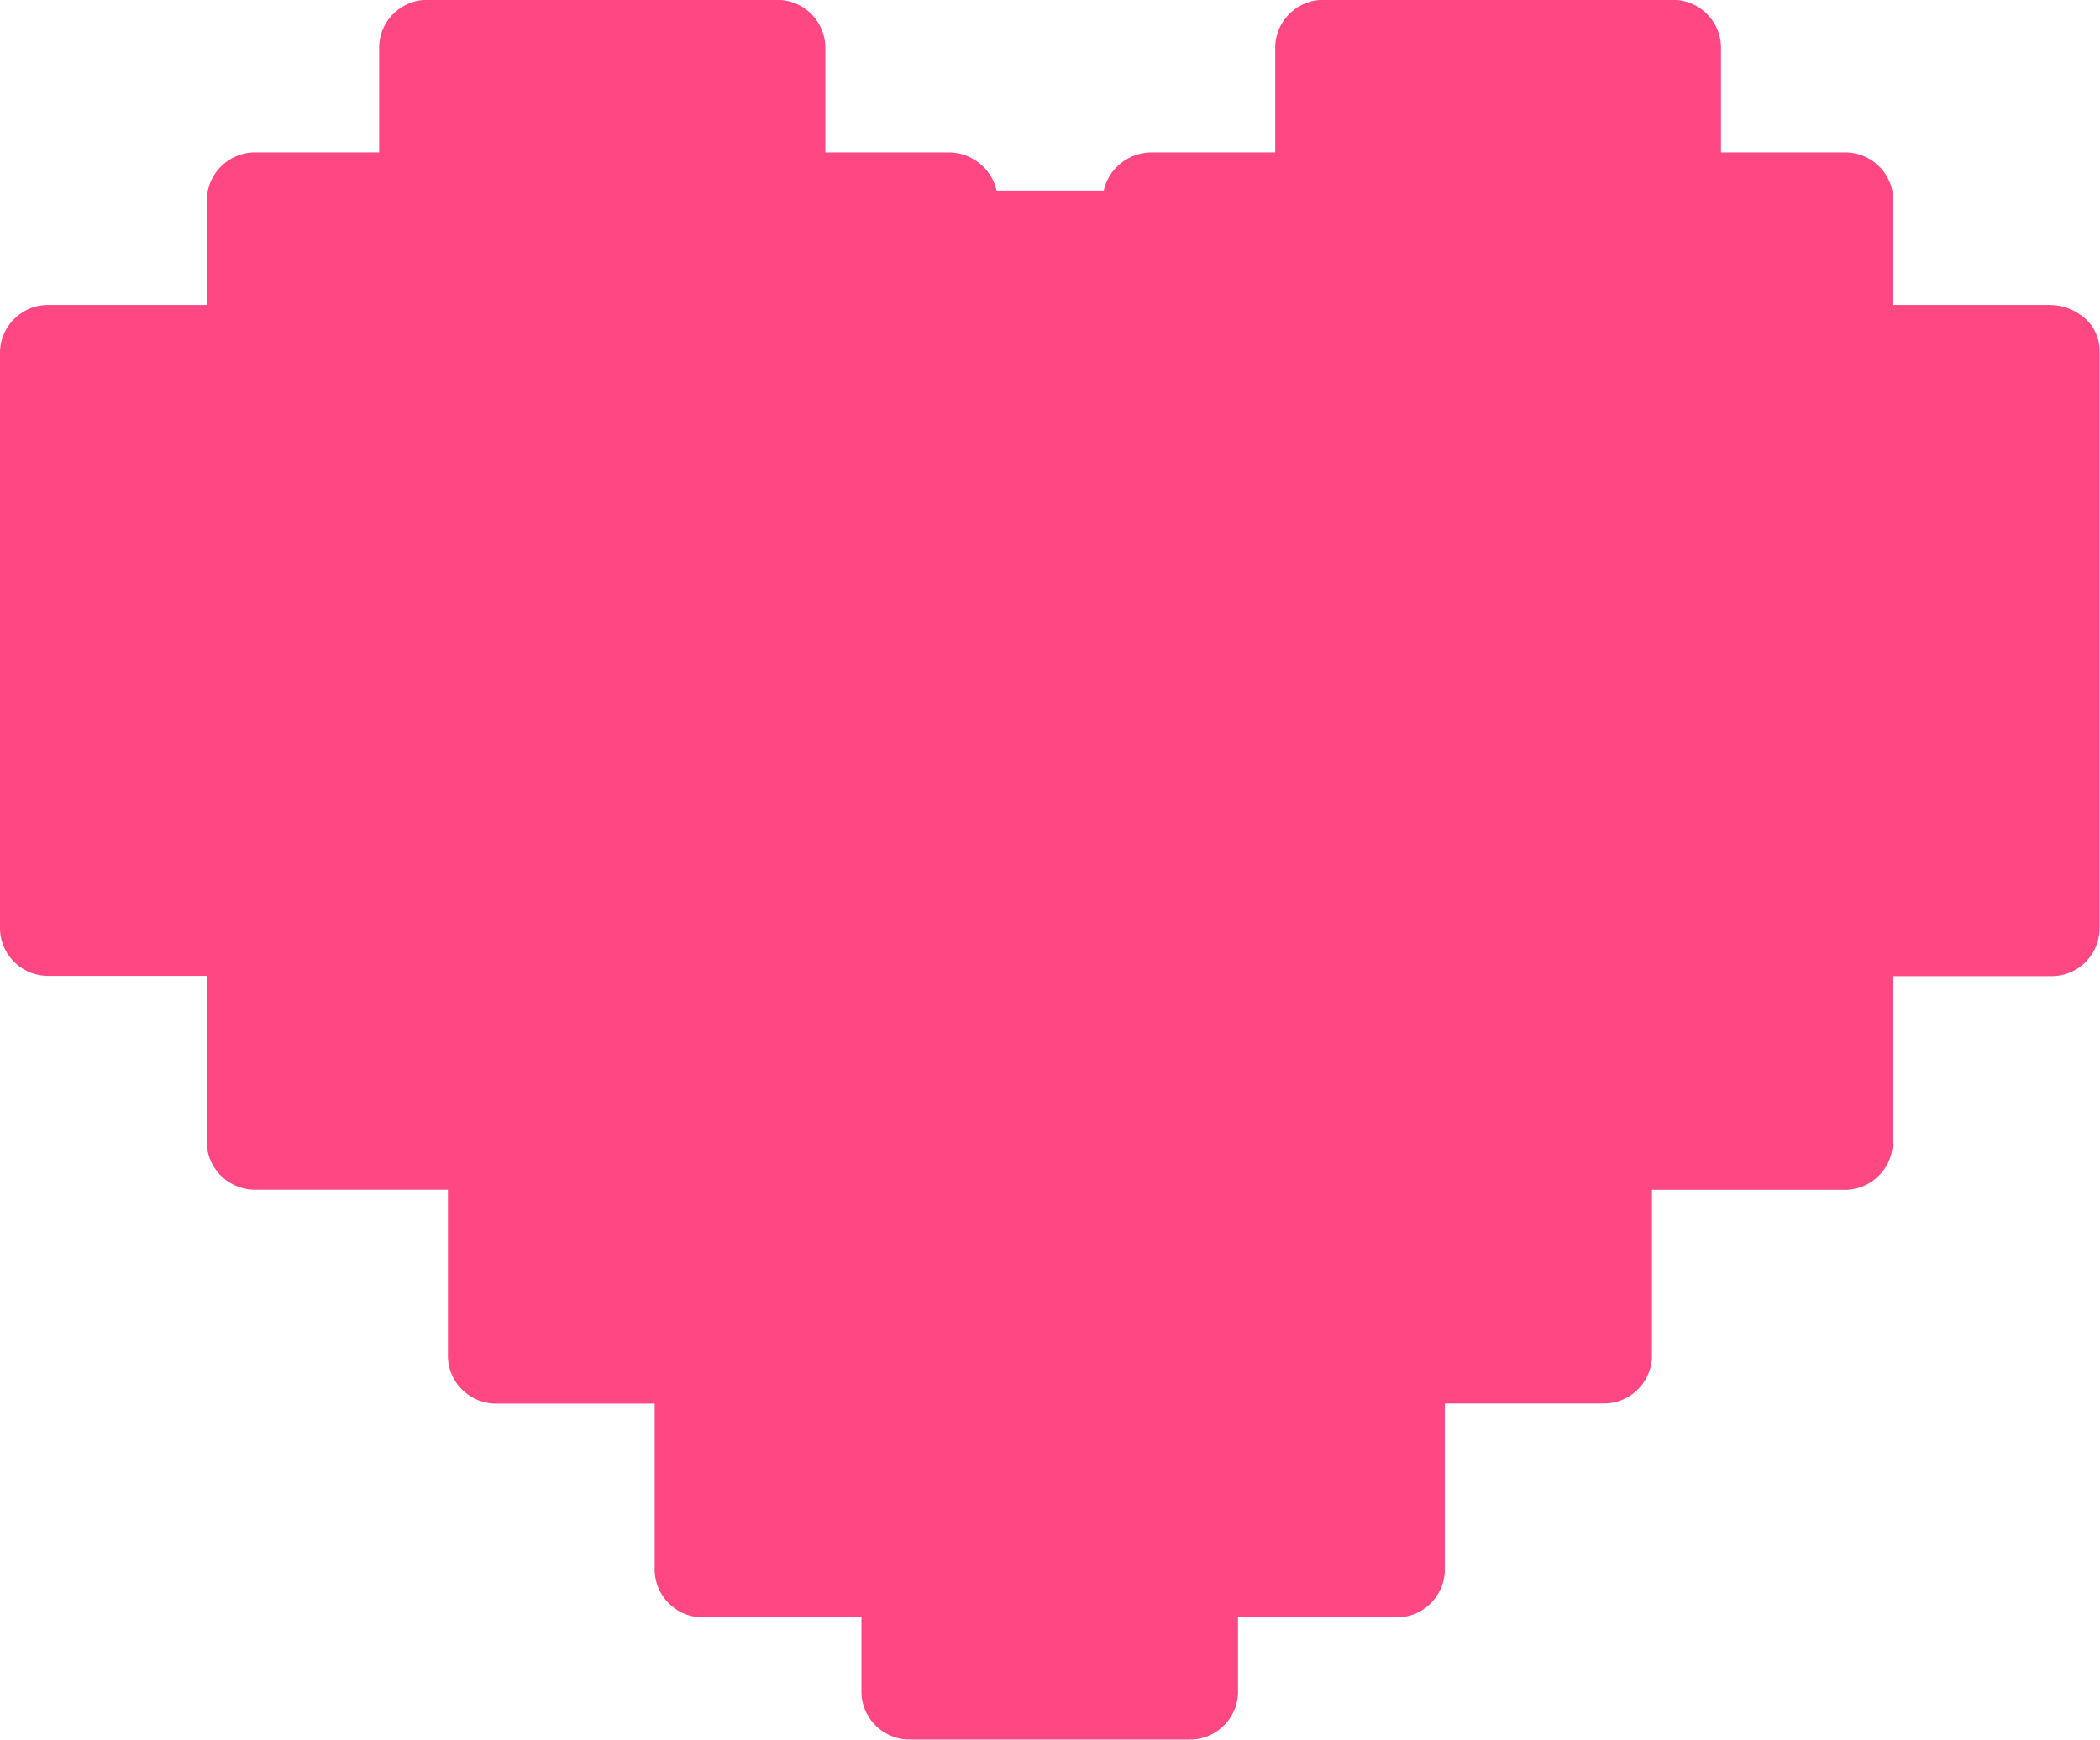
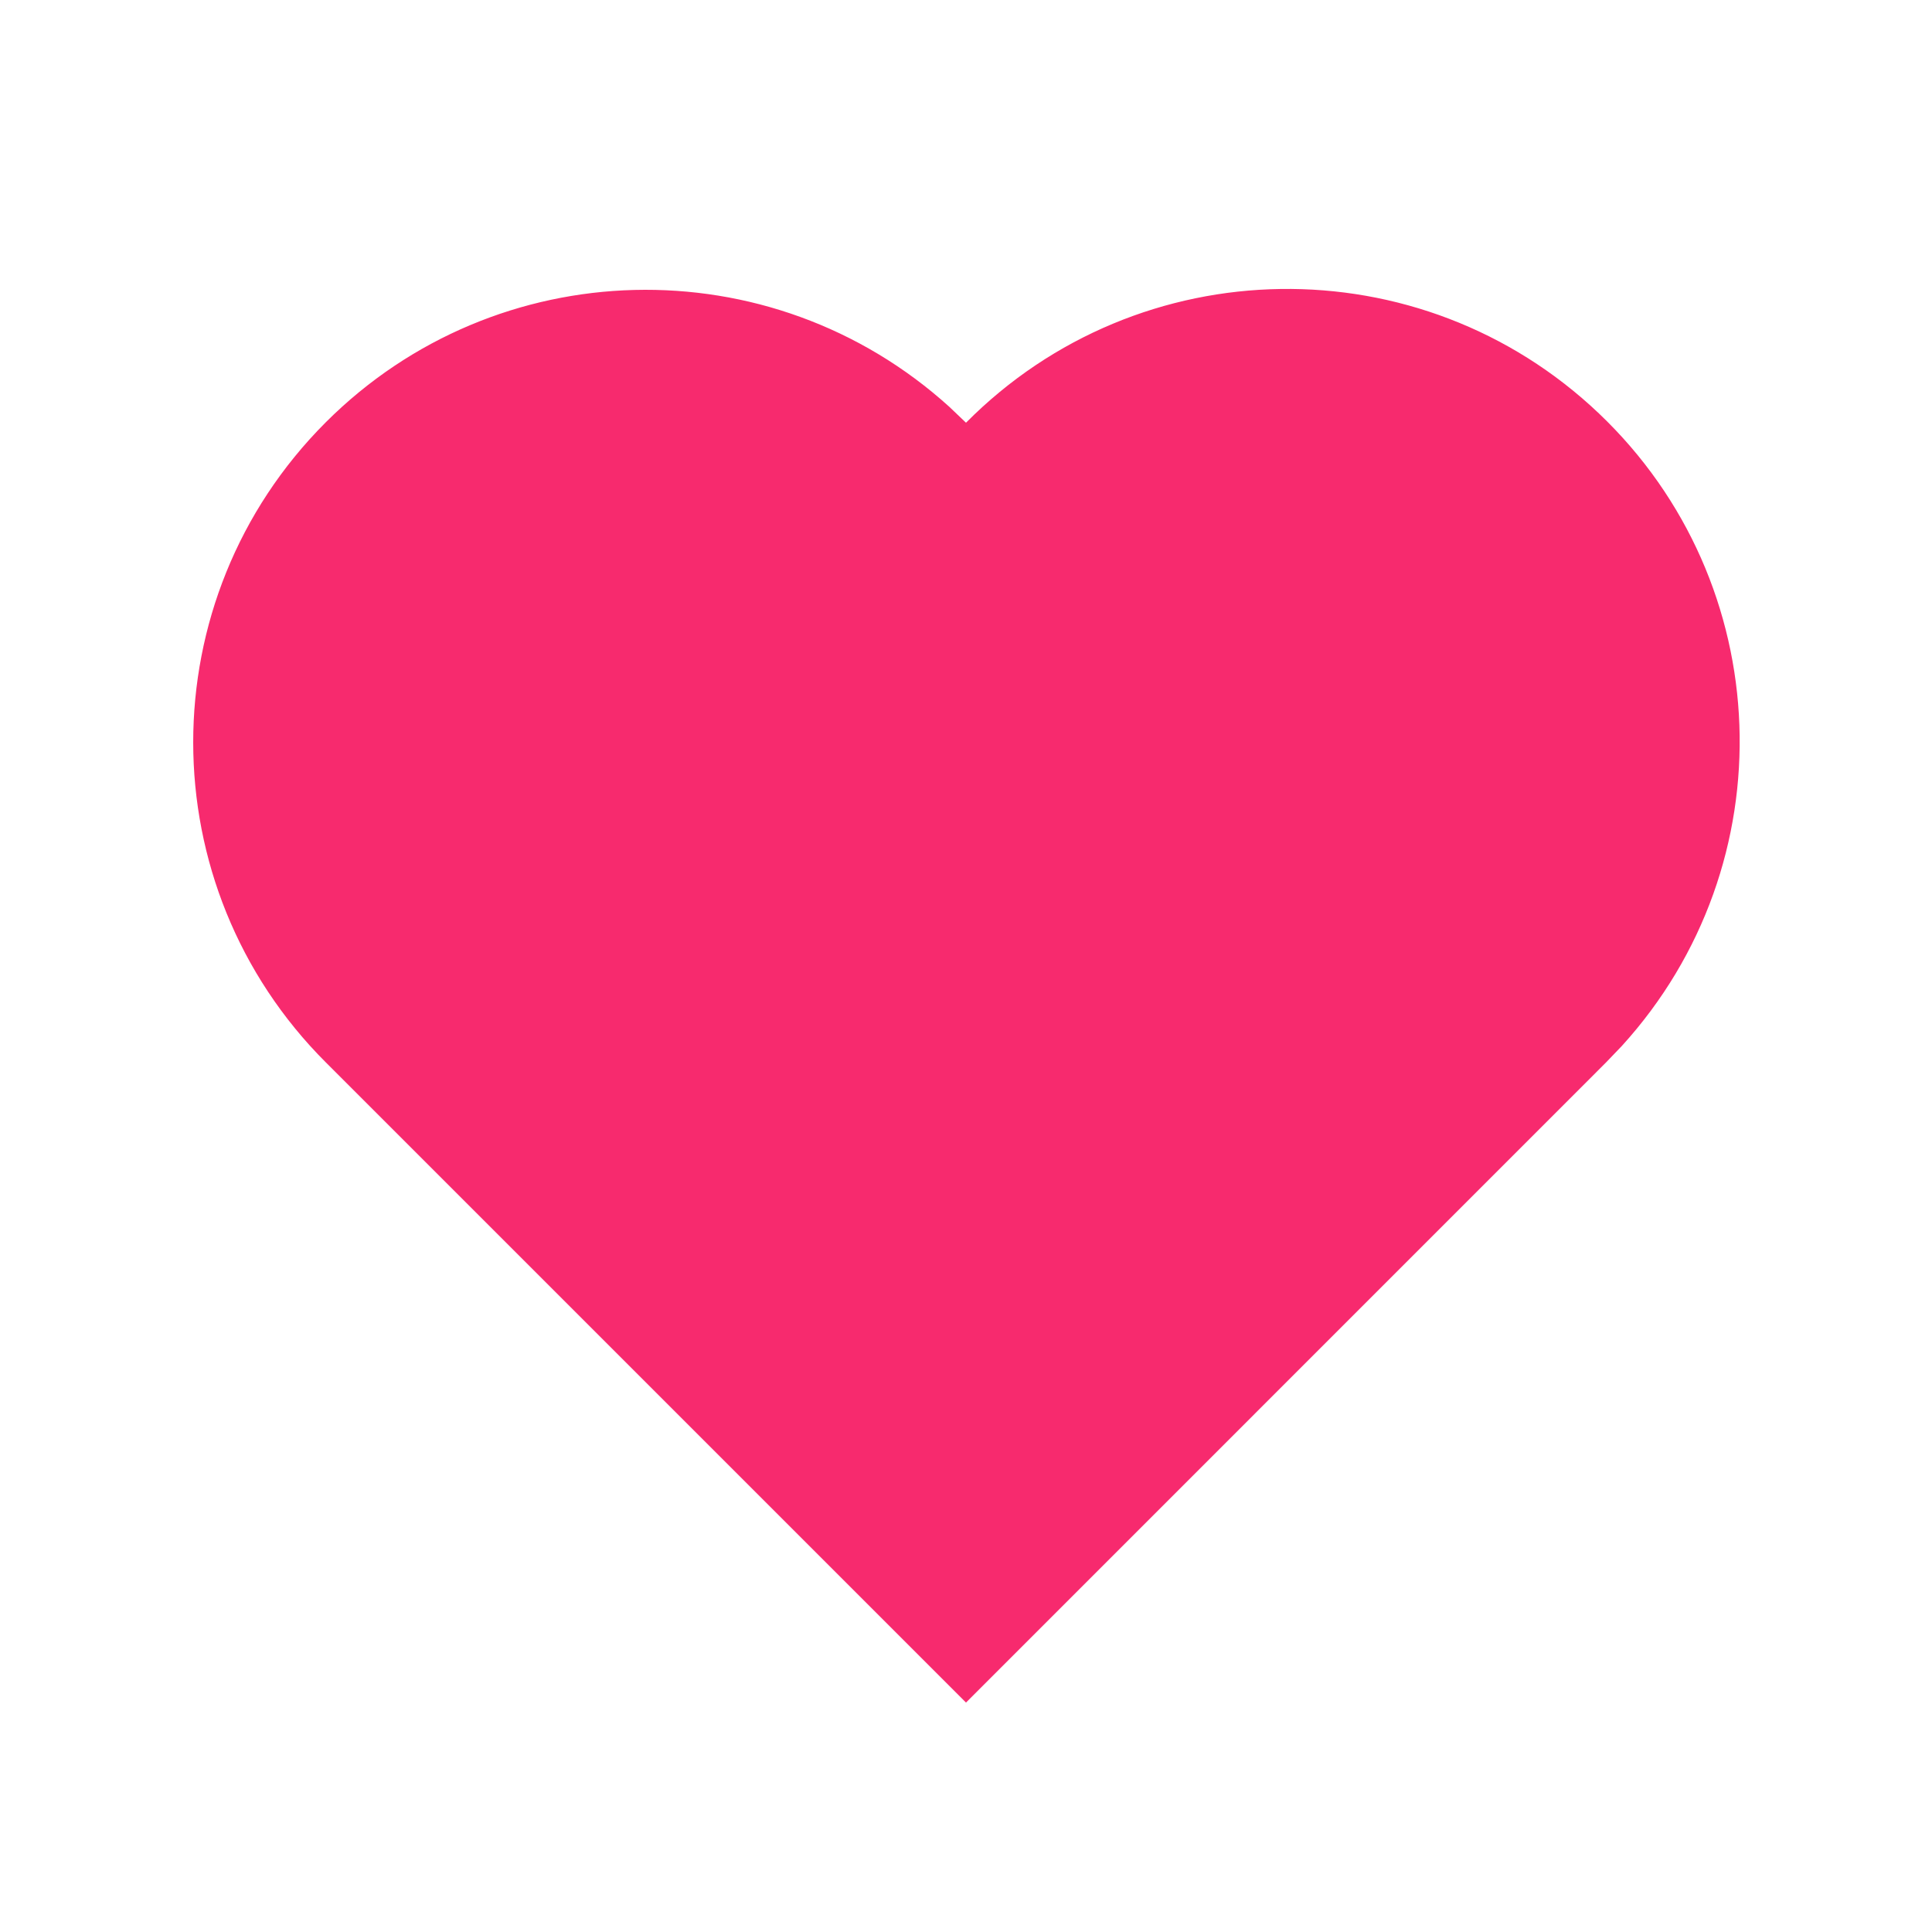
- <svg xmlns="http://www.w3.org/2000/svg" id="Group_201" data-name="Group 201" width="15.692" height="13" viewBox="0 0 15.692 13">
-   <path id="Path_4" data-name="Path 4" d="M26.413,54.148a.4.4,0,0,0-.265-.1H24.98v-.8a.36.36,0,0,0-.377-.34h-.91v-.8a.36.36,0,0,0-.377-.34H20.739a.36.36,0,0,0-.377.34v.8h-.91a.368.368,0,0,0-.372.285h-.8a.368.368,0,0,0-.372-.285H17v-.8a.36.36,0,0,0-.377-.34H14.043a.36.36,0,0,0-.377.34v.8h-.91a.36.36,0,0,0-.377.34v.8H11.21a.36.36,0,0,0-.377.34v4.335a.36.36,0,0,0,.377.34h1.168v1.258a.36.36,0,0,0,.377.34h1.425V61.92a.36.36,0,0,0,.377.34h1.168v1.258a.36.36,0,0,0,.377.34h1.168v.573a.36.36,0,0,0,.377.34h2.06a.36.36,0,0,0,.377-.34v-.573h1.168a.36.36,0,0,0,.377-.34V62.259H22.8a.36.36,0,0,0,.377-.34V60.662H24.6a.36.36,0,0,0,.377-.34V59.065h1.168a.36.36,0,0,0,.377-.34V54.39A.322.322,0,0,0,26.413,54.148Z" transform="translate(-10.833 -51.769)" fill="#ff4784" />
+ <svg xmlns="http://www.w3.org/2000/svg" id="Icon_Heart" data-name="Icon/Heart" width="20" height="20" viewBox="0 0 20 20">
+   <path id="Heart" d="M1.372,1.372a4.684,4.684,0,0,1,6.455-.161L8,1.376a4.684,4.684,0,0,1,6.789,6.452L14.624,8,8,14.625,1.375,8A4.685,4.685,0,0,1,1.372,1.372Z" transform="translate(2 3)" fill="#f72a6e" />
</svg>
